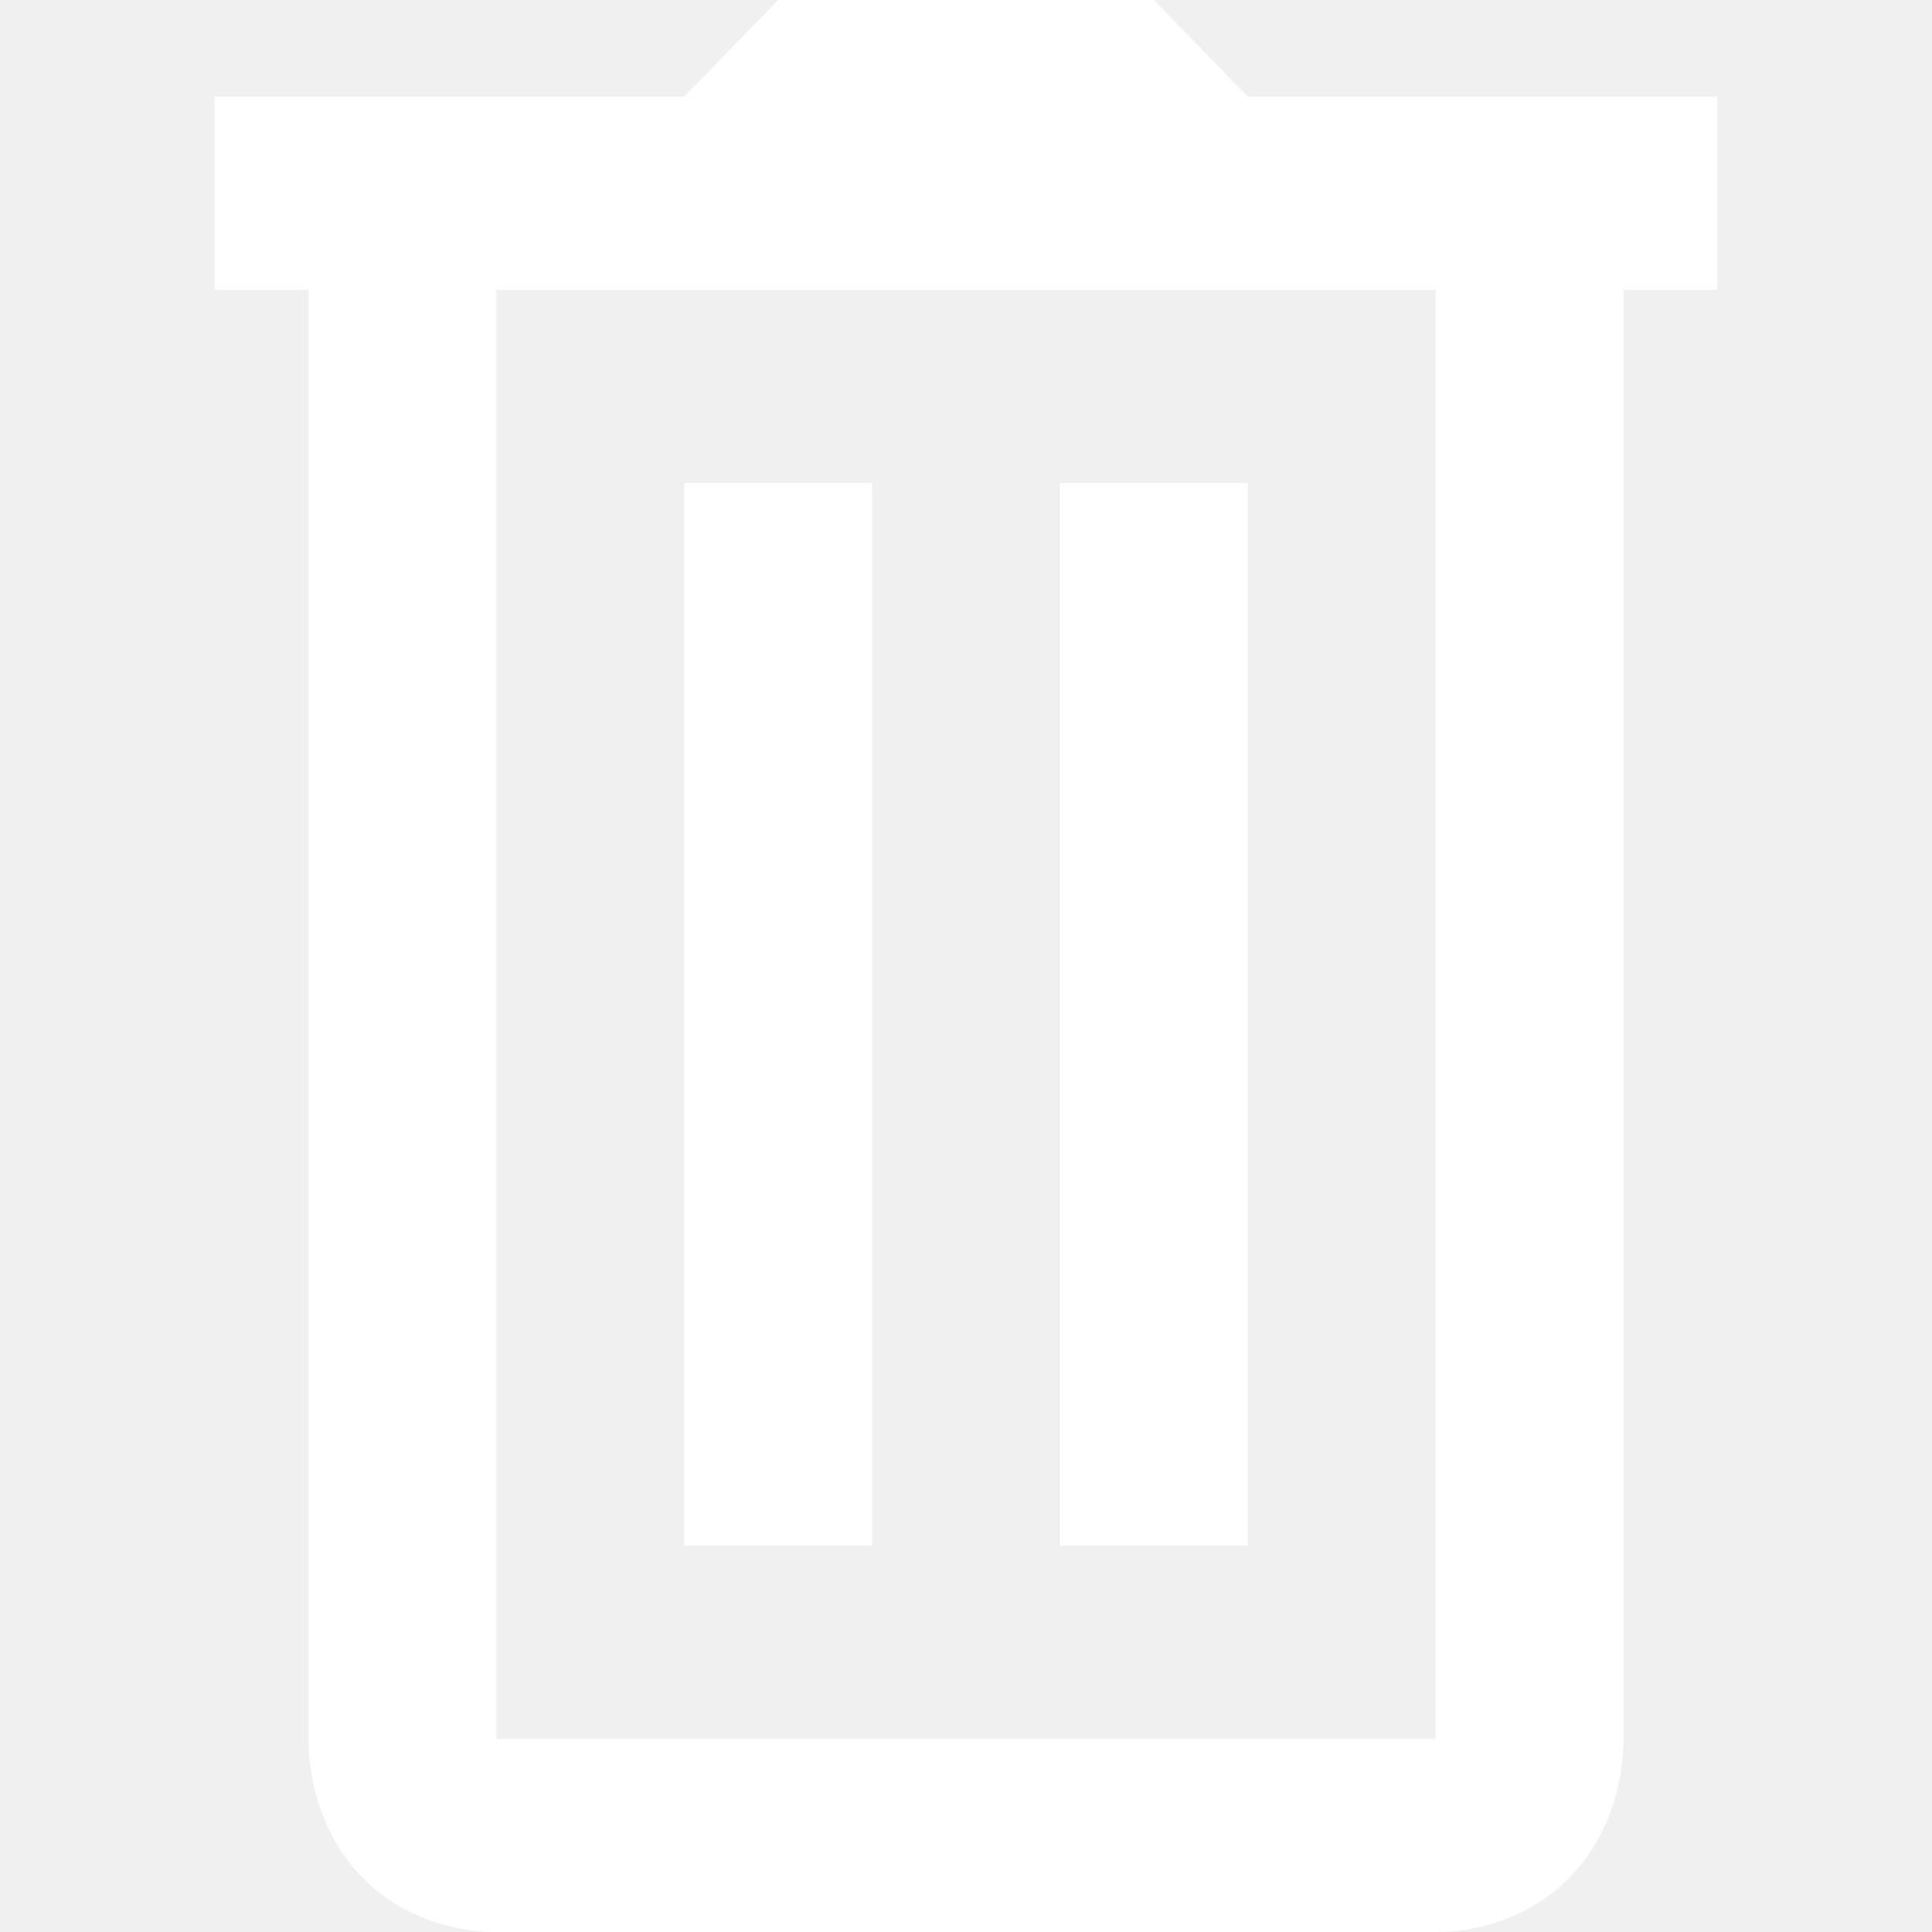
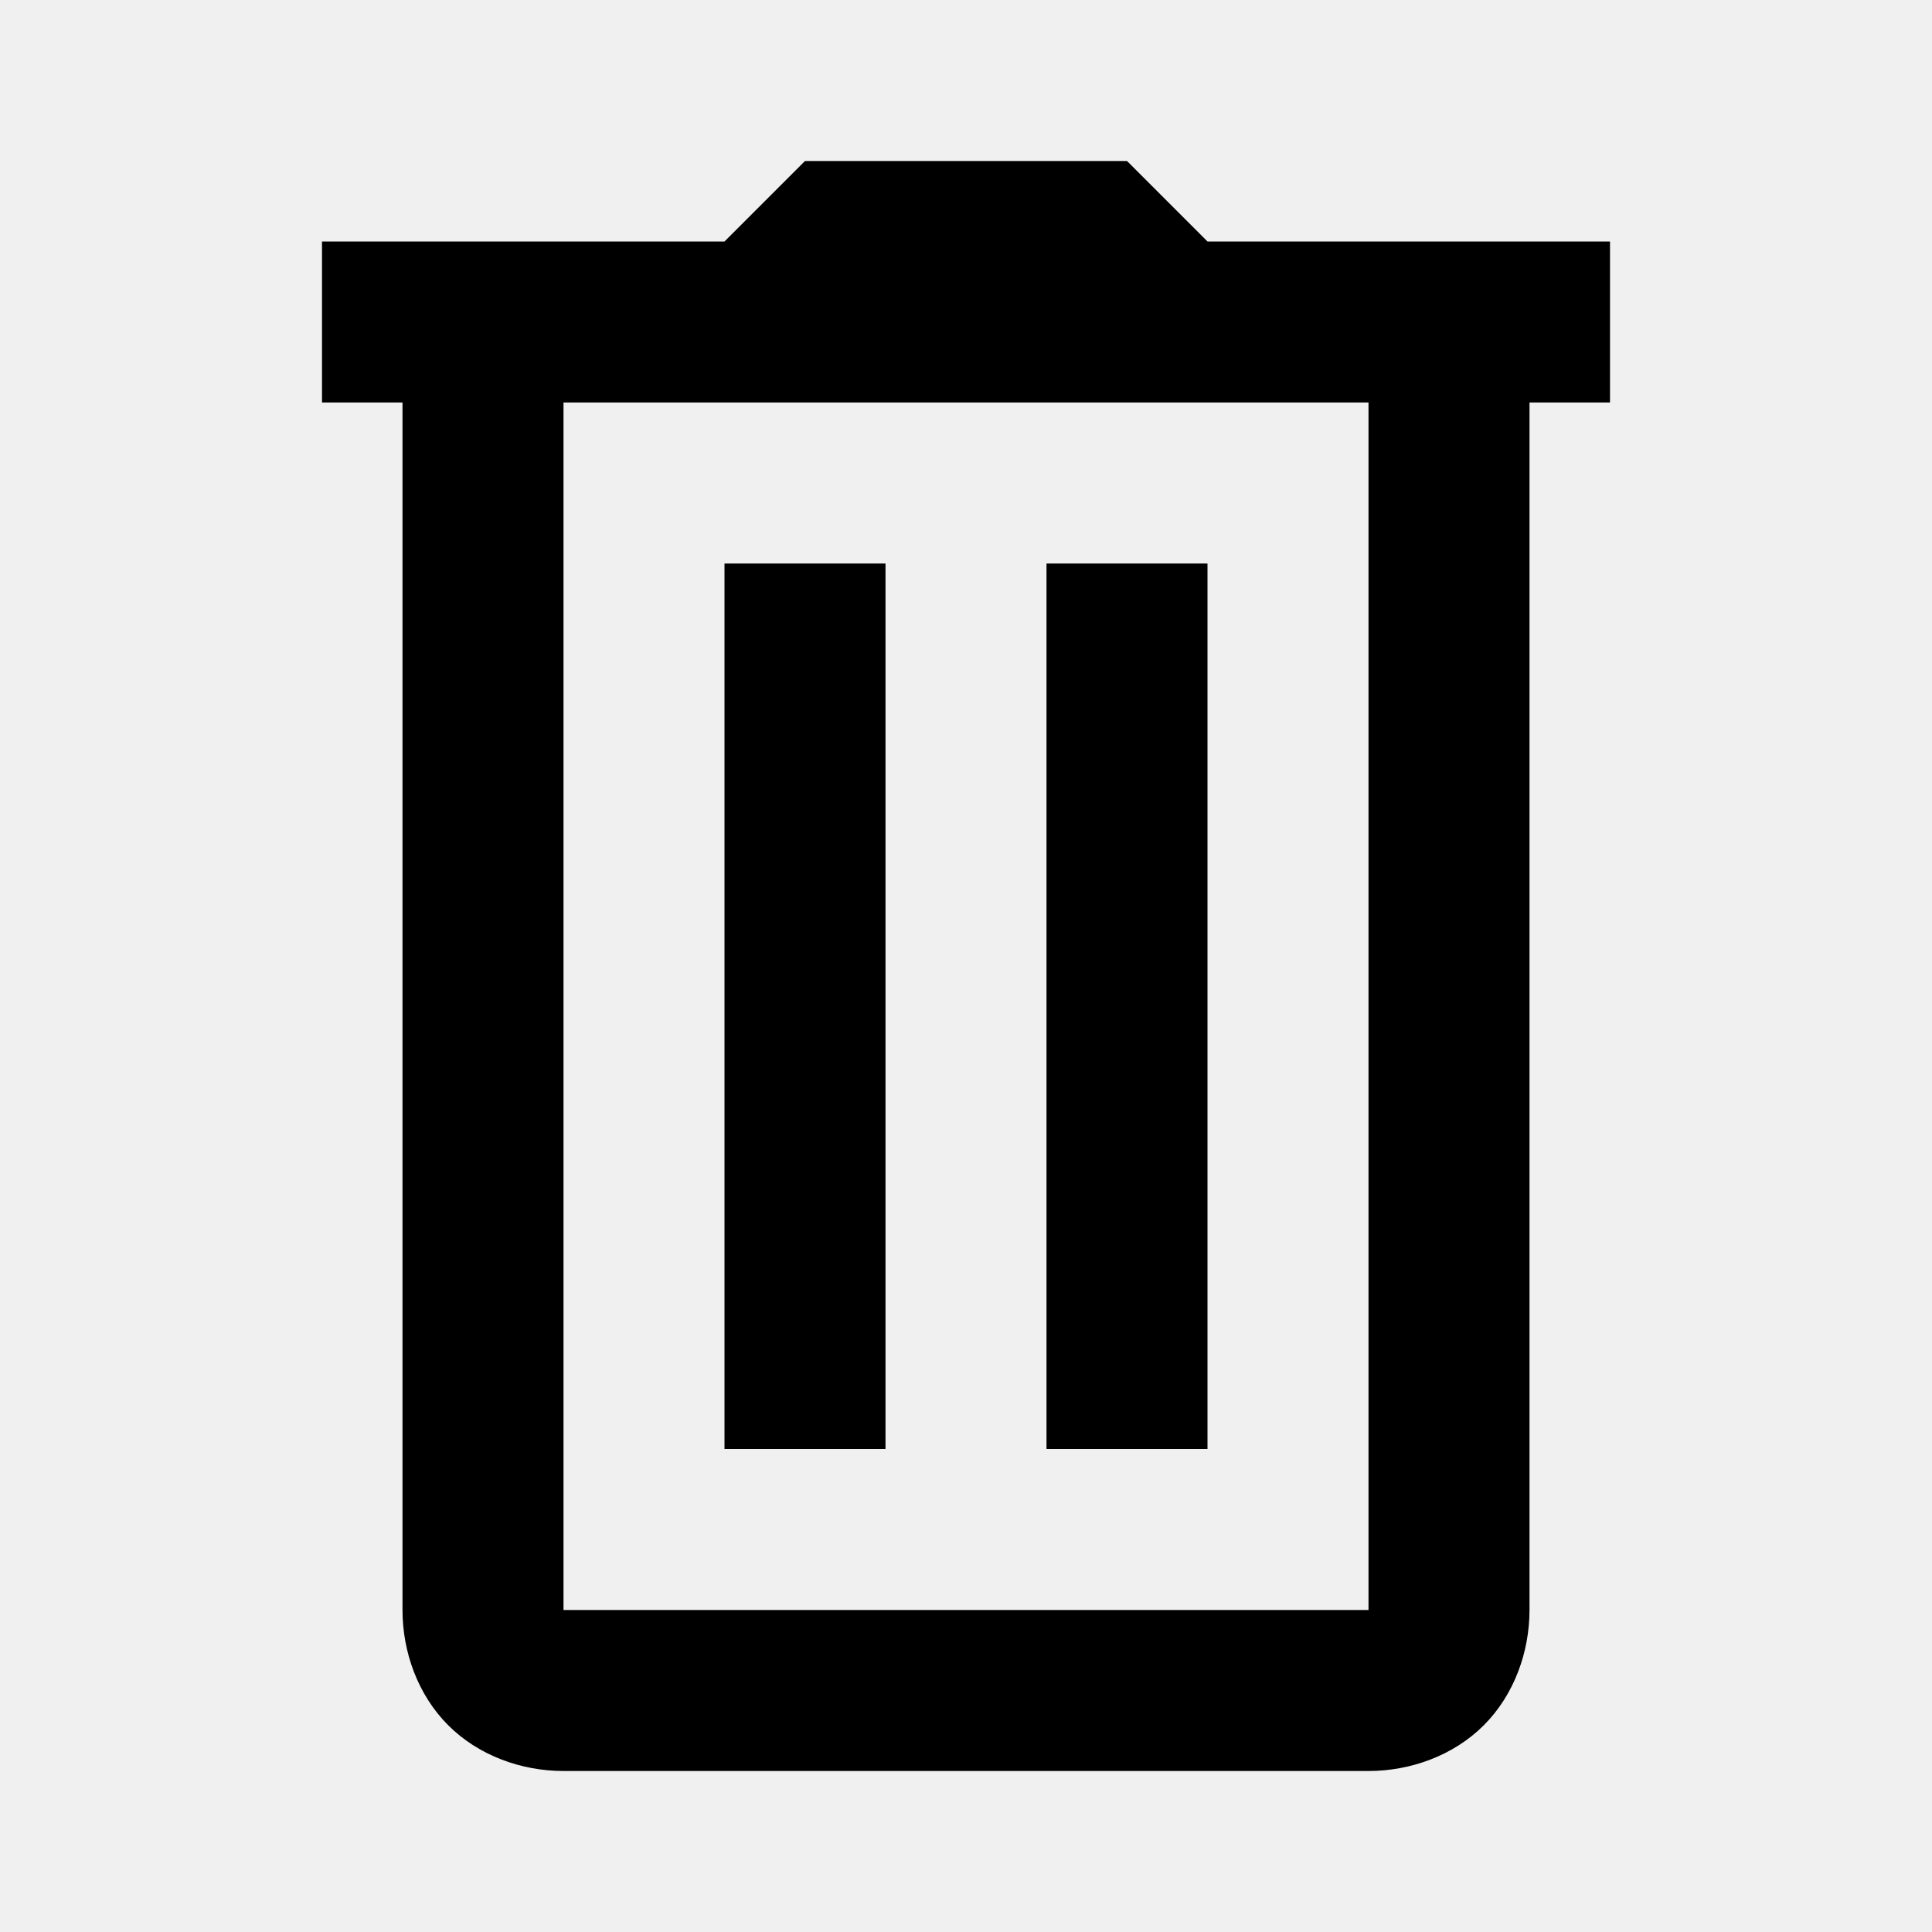
- <svg xmlns="http://www.w3.org/2000/svg" width="18px" height="18px" viewBox="0 0 18 18" version="1.1">
-   <g id="Page-1-Copy" stroke="none" stroke-width="1" fill="none" fill-rule="evenodd">
-     <g id="Group-28">
-       <rect id="Rectangle" x="0" y="0" width="18" height="18" />
-       <g id="icons8-trash" transform="translate(2, 0)" fill="#FFFFFF" fill-rule="nonzero">
-         <path d="M5.25,0 L4.375,0.9 L0,0.9 L0,2.7 L0.875,2.7 L0.875,16.2 C0.875,16.67 1.042,17.149 1.372,17.488 C1.702,17.828 2.168,18 2.625,18 L11.375,18 C11.832,18 12.298,17.828 12.628,17.488 C12.958,17.149 13.125,16.67 13.125,16.2 L13.125,2.7 L14,2.7 L14,0.9 L9.625,0.9 L8.75,0 L5.25,0 Z M2.625,2.7 L11.375,2.7 L11.375,16.2 L2.625,16.2 L2.625,2.7 Z M4.375,4.5 L4.375,14.4 L6.125,14.4 L6.125,4.5 L4.375,4.5 Z M7.875,4.5 L7.875,14.4 L9.625,14.4 L9.625,4.5 L7.875,4.5 Z" id="Shape" />
-       </g>
-     </g>
-   </g>
+ <svg xmlns="http://www.w3.org/2000/svg" viewBox="0 0 24 24" fill="#000000">
+   <path d="M 10 2 L 9 3 L 4 3 L 4 5 L 5 5 L 5 20 C 5 20.522 5.191 21.055 5.568 21.432 C 5.945 21.809 6.478 22 7 22 L 17 22 C 17.522 22 18.055 21.809 18.432 21.432 C 18.809 21.055 19 20.522 19 20 L 19 5 L 20 5 L 20 3 L 15 3 L 14 2 L 10 2 z M 7 5 L 17 5 L 17 20 L 7 20 L 7 5 z M 9 7 L 9 18 L 11 18 L 11 7 L 9 7 z M 13 7 L 13 18 L 15 18 L 15 7 L 13 7 z" fill="#000000" />
</svg>
